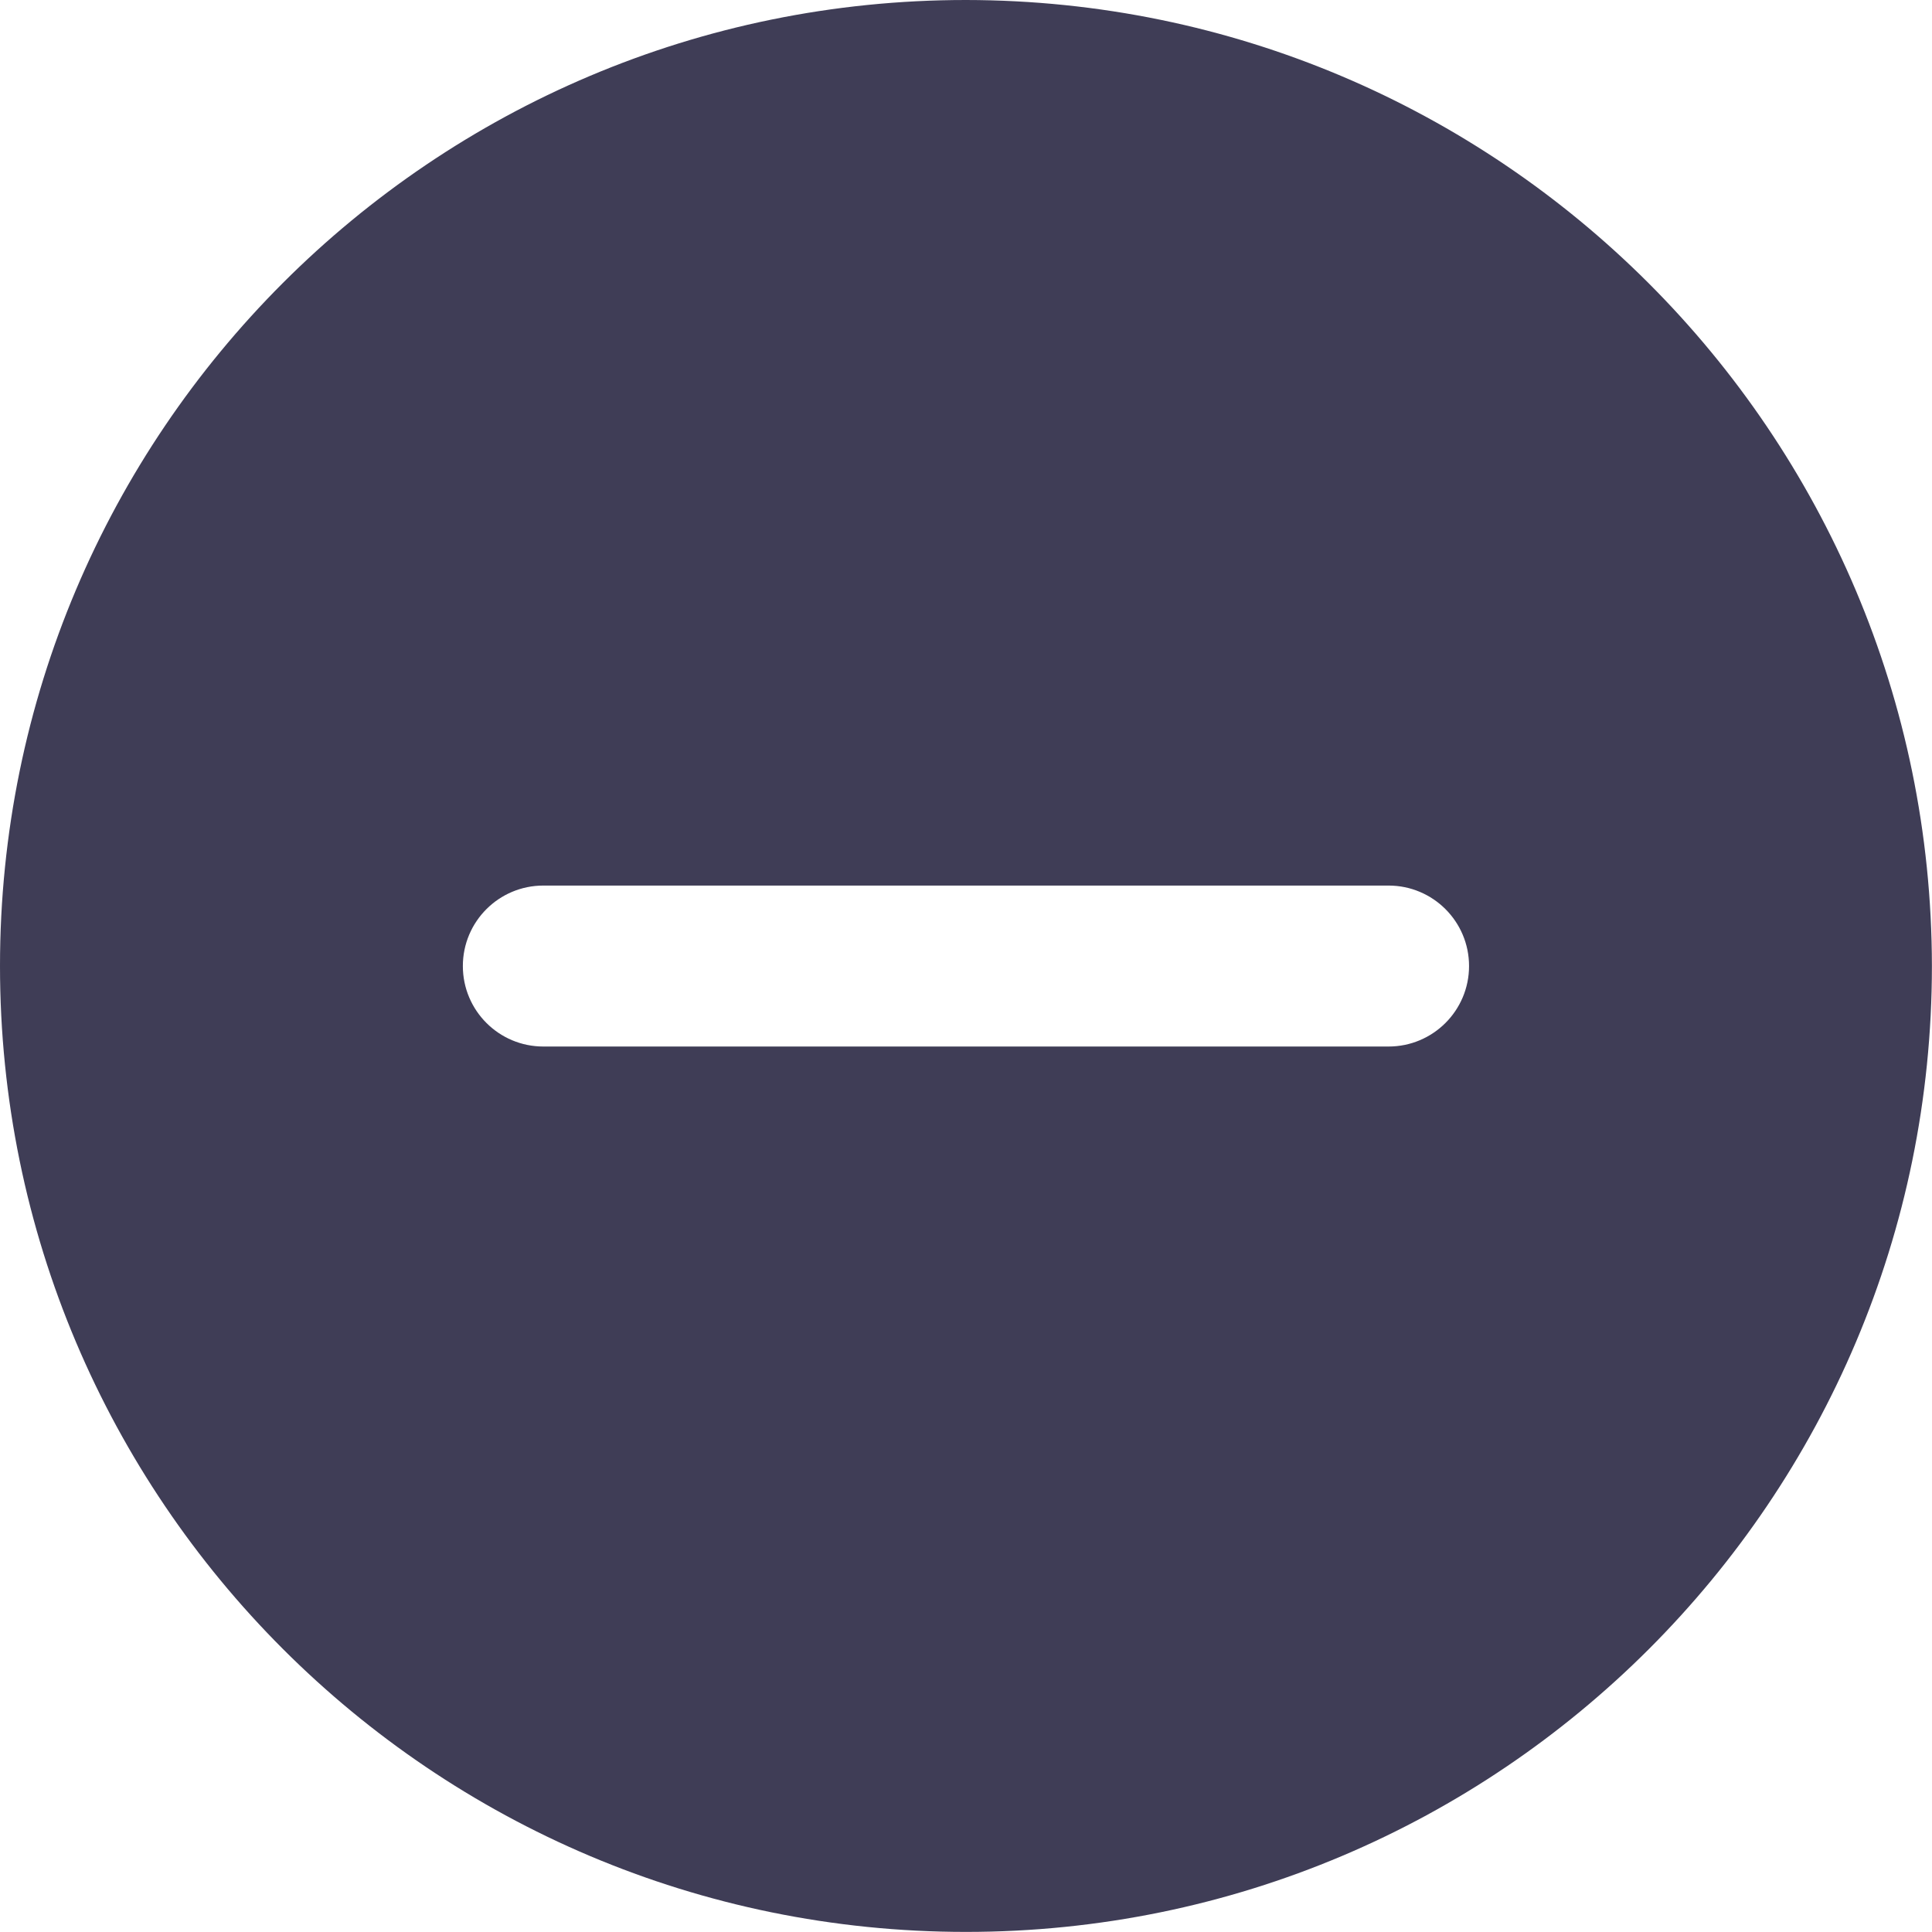
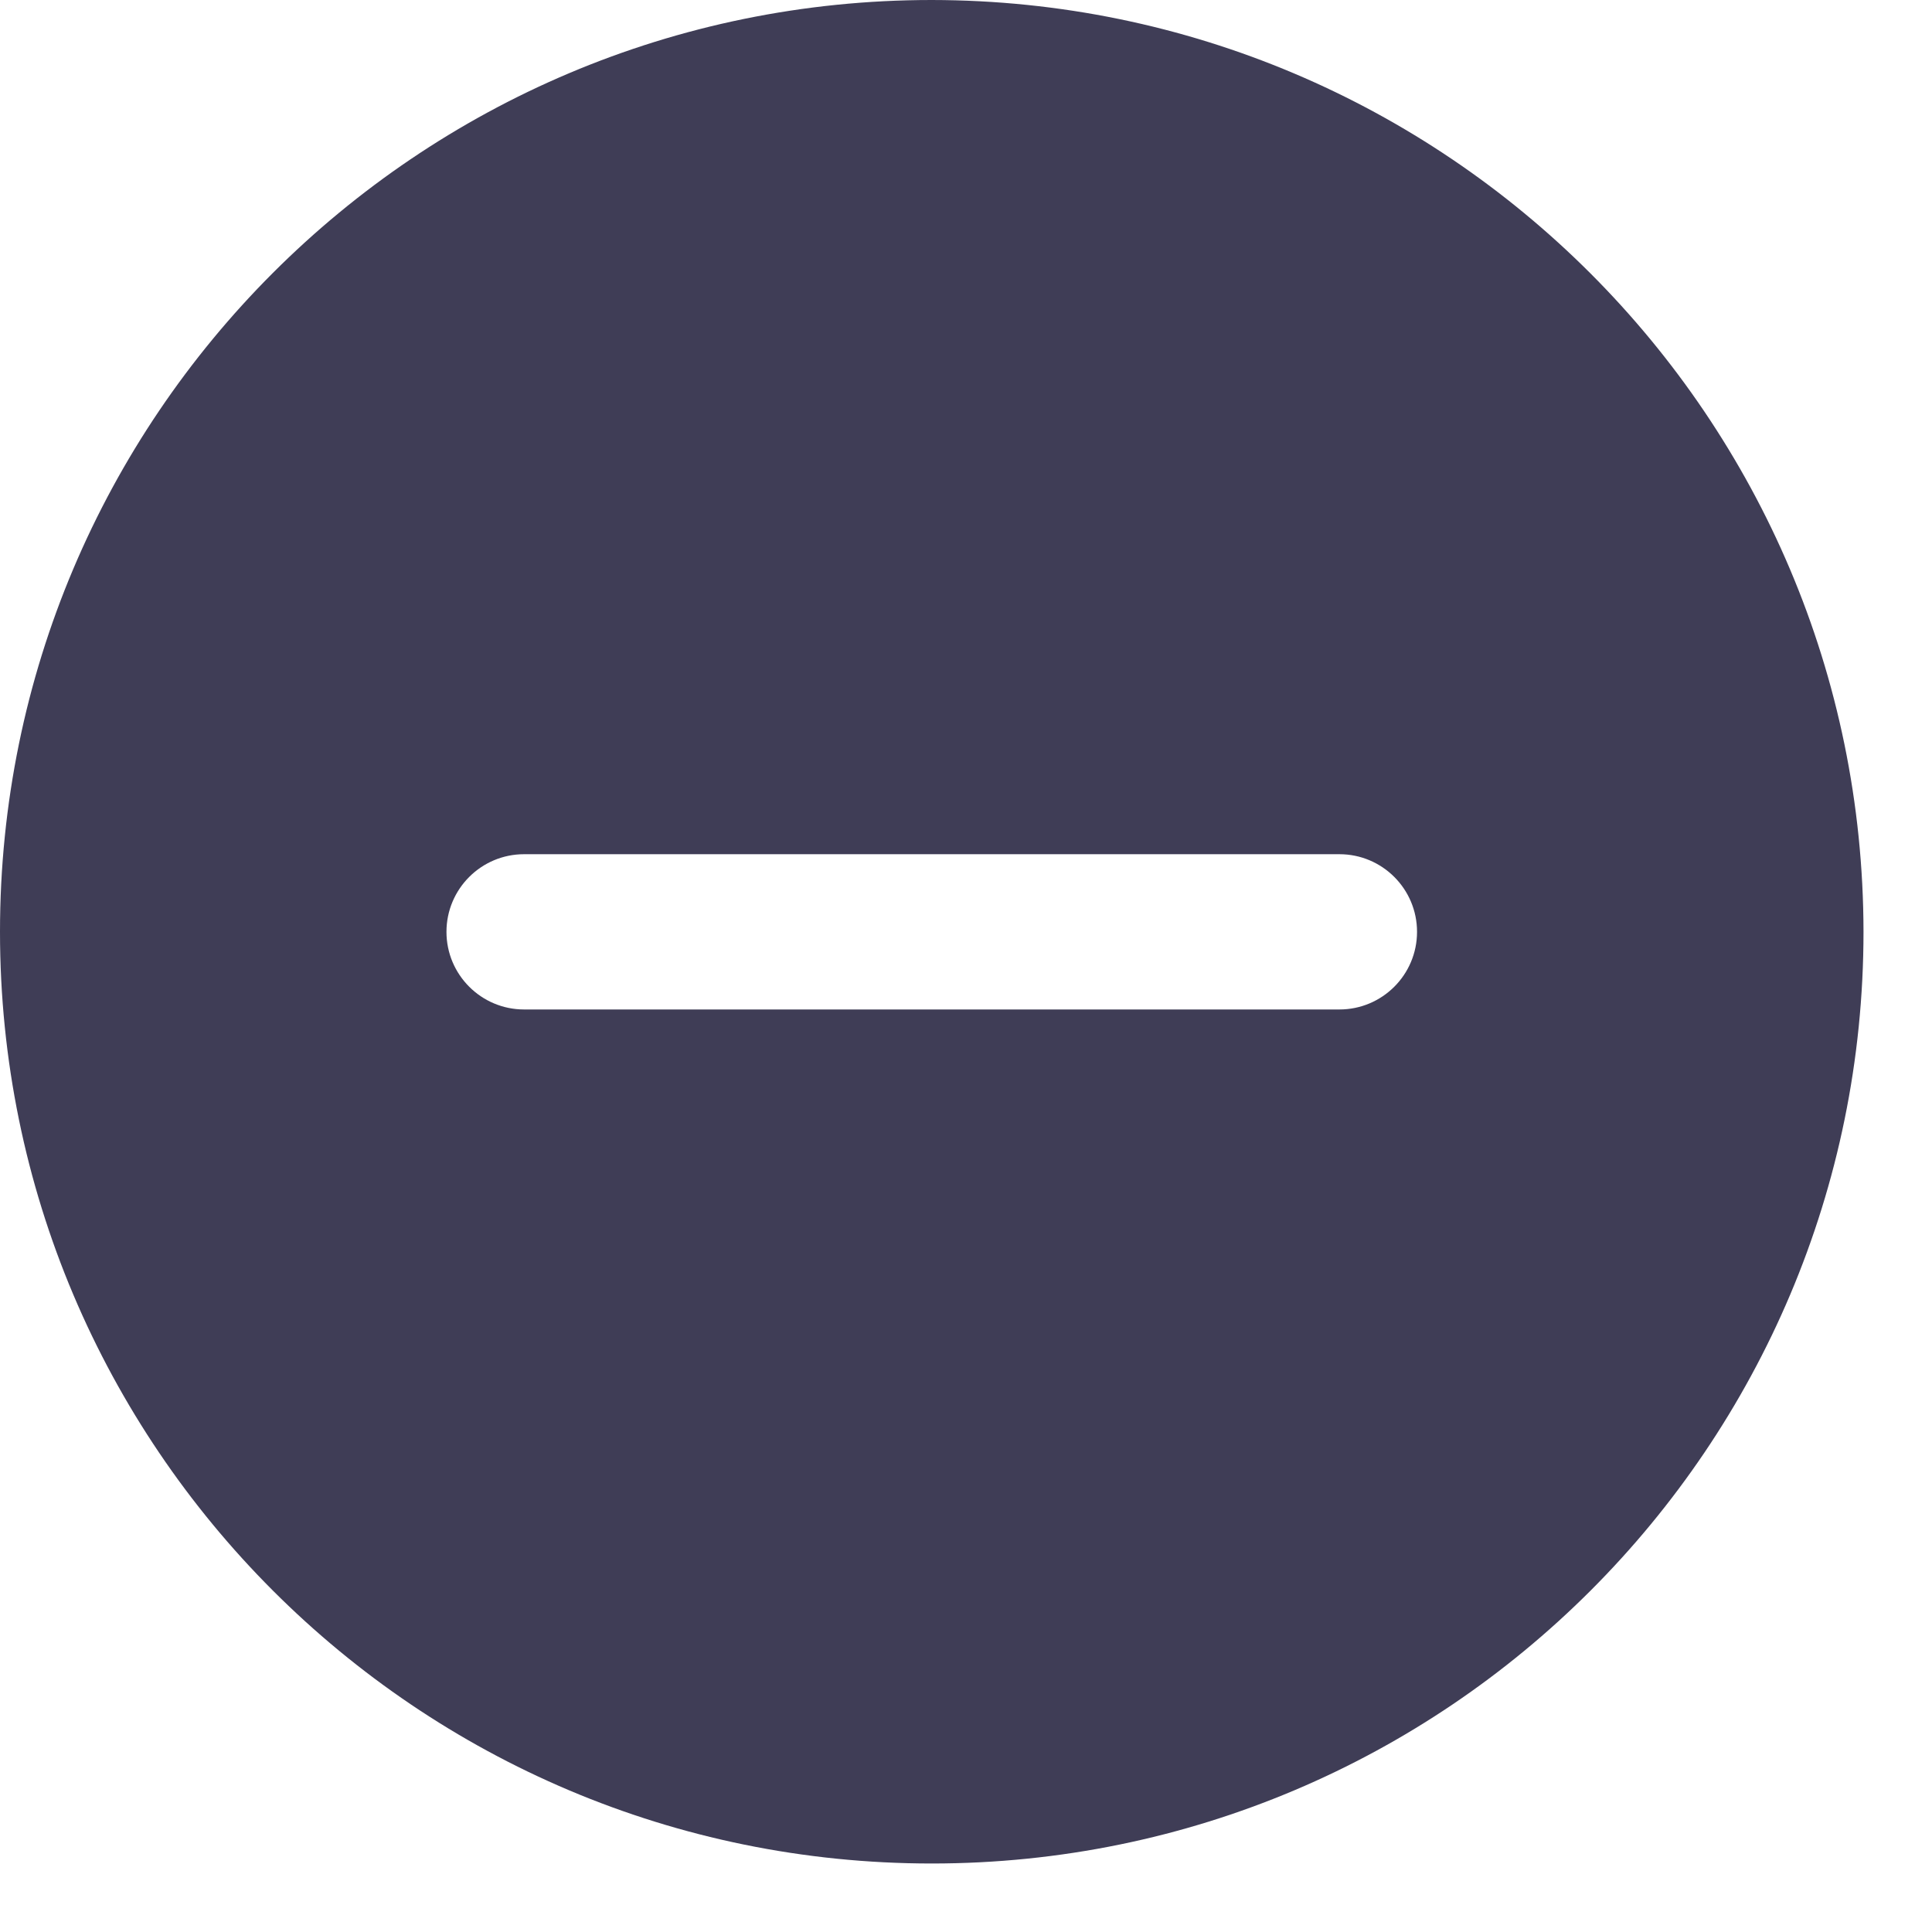
- <svg xmlns="http://www.w3.org/2000/svg" id="minus" width="21.221" height="21.221" viewBox="0 0 21.221 21.221">
+ <svg xmlns="http://www.w3.org/2000/svg" id="minus" width="22" height="22" viewBox="0 0 22 22">
  <path id="minus-2" data-name="minus" d="M10.61,0a10.61,10.61,0,1,0,10.61,10.61A10.622,10.622,0,0,0,10.61,0Zm4.642,11.495H5.968a.884.884,0,0,1,0-1.768h9.284a.884.884,0,0,1,0,1.768Zm0,0" fill="#3f3d56" />
</svg>
